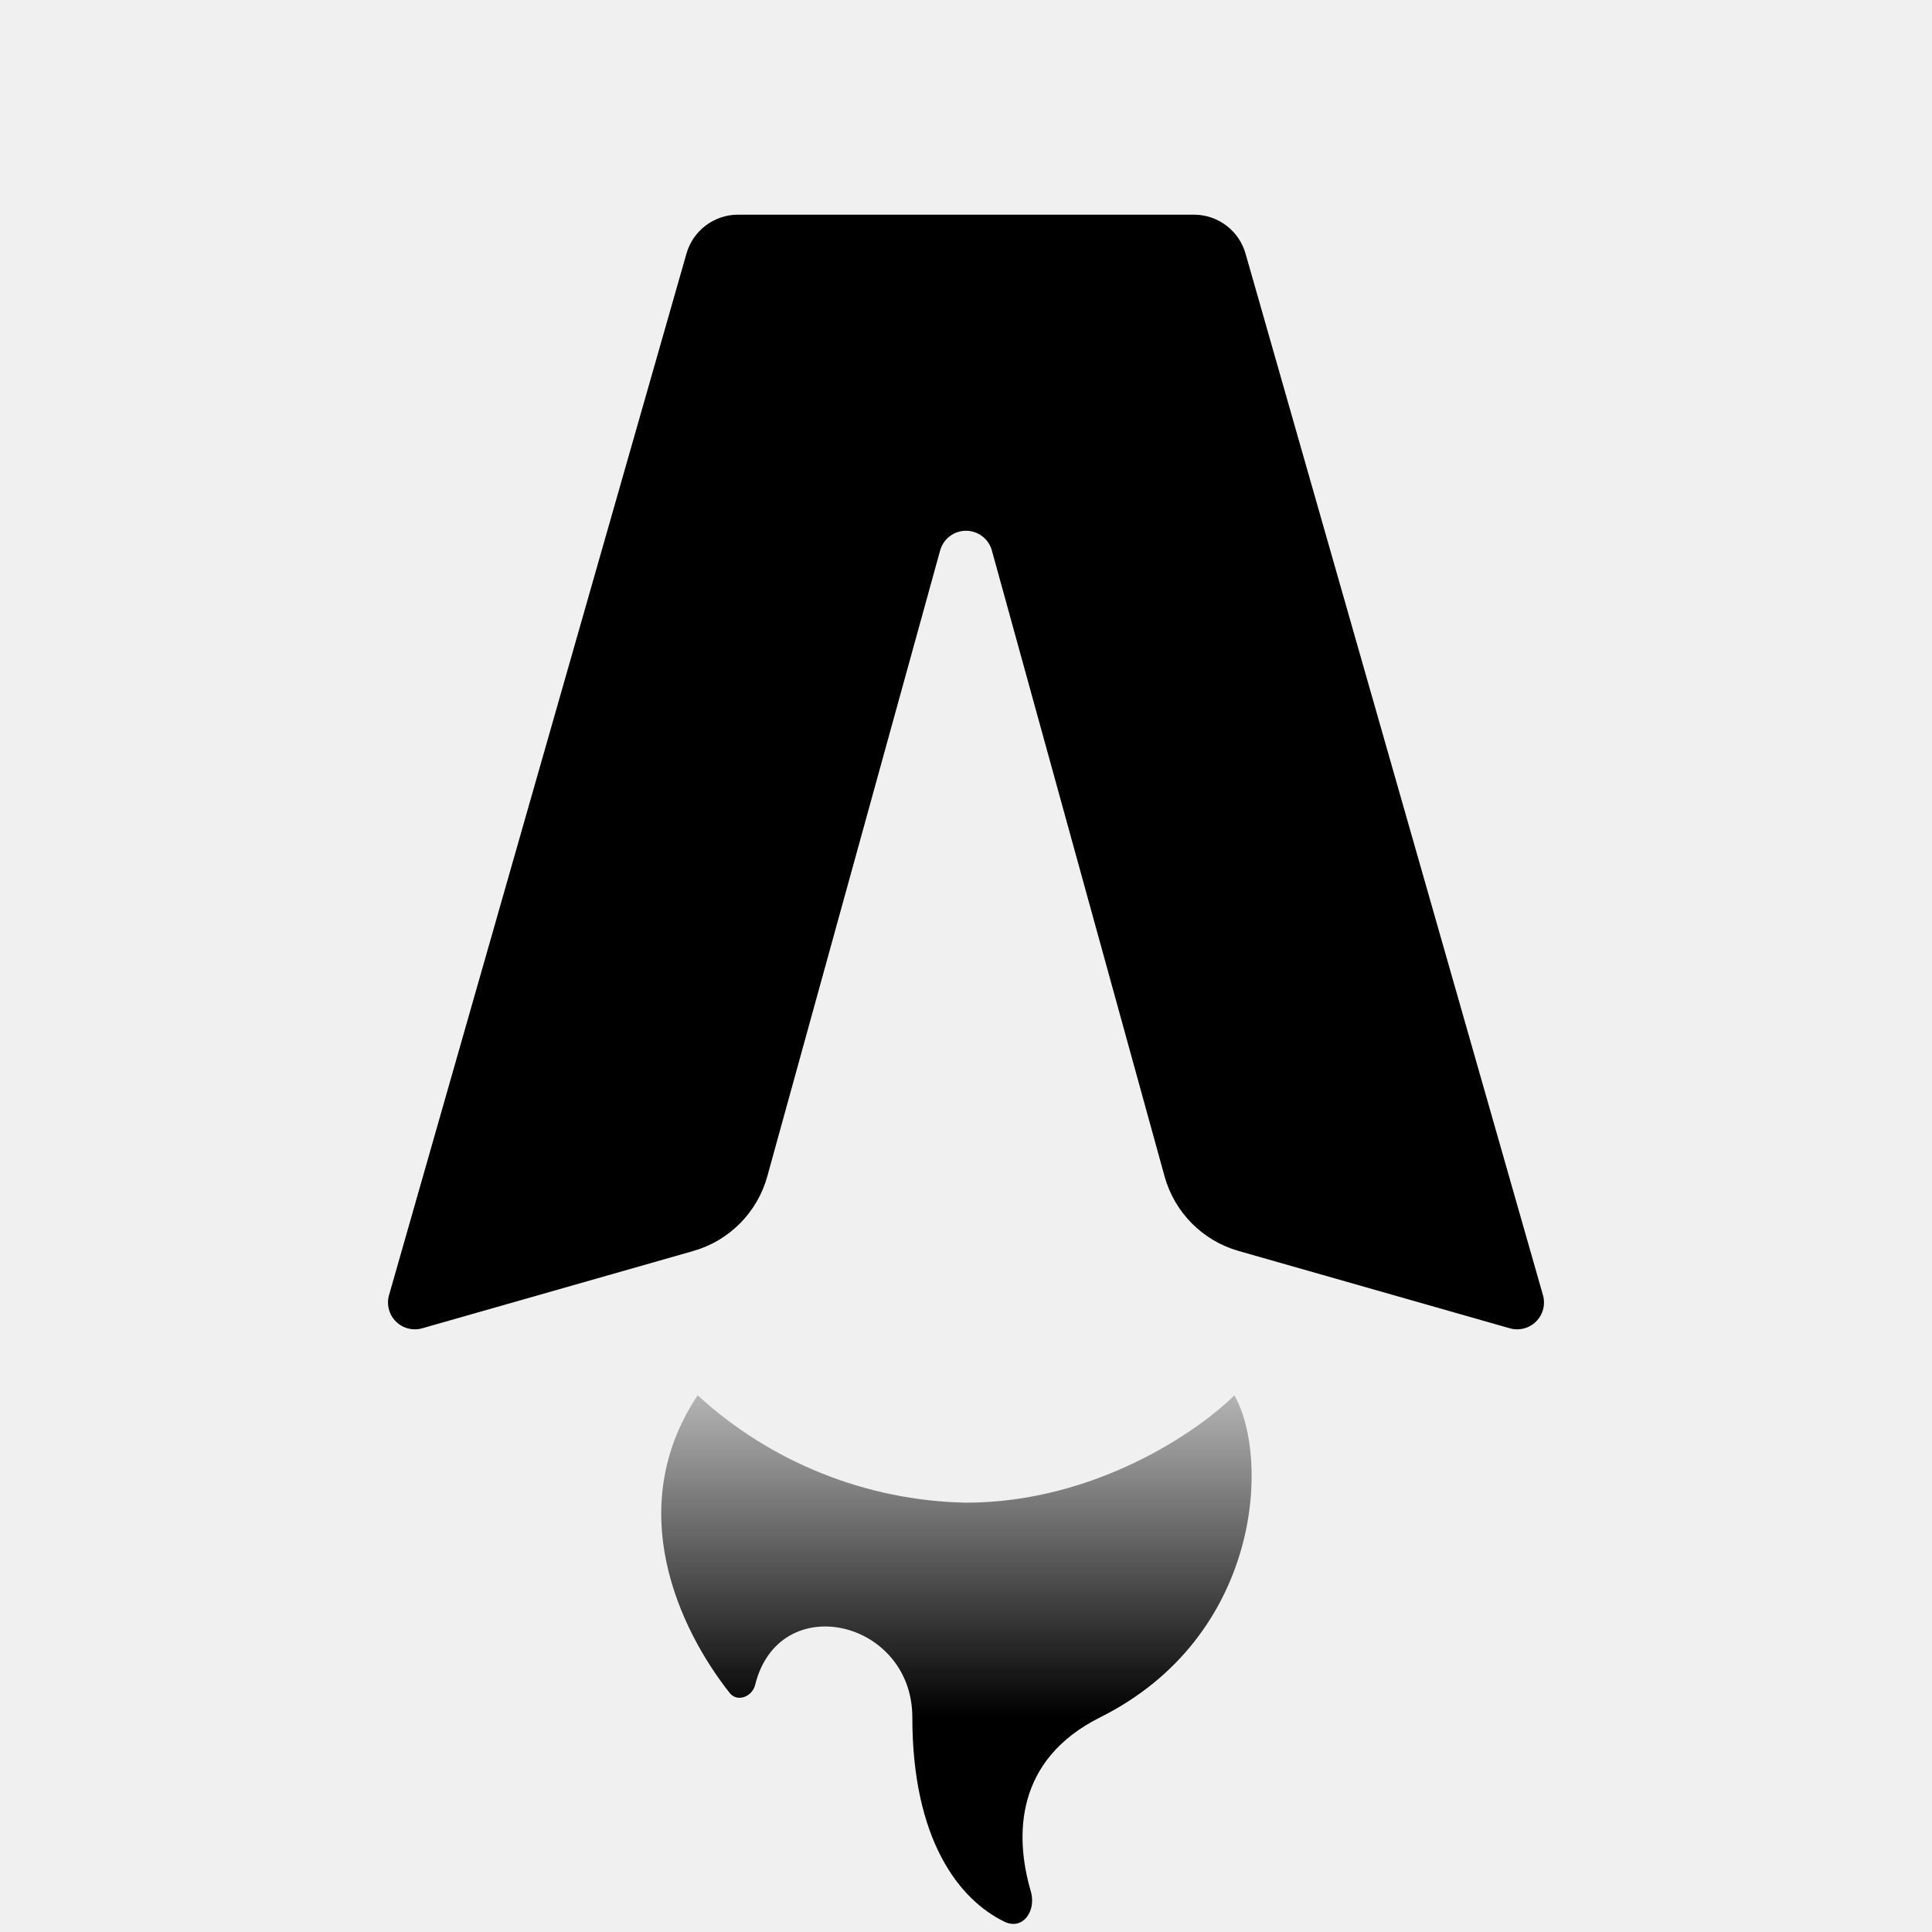
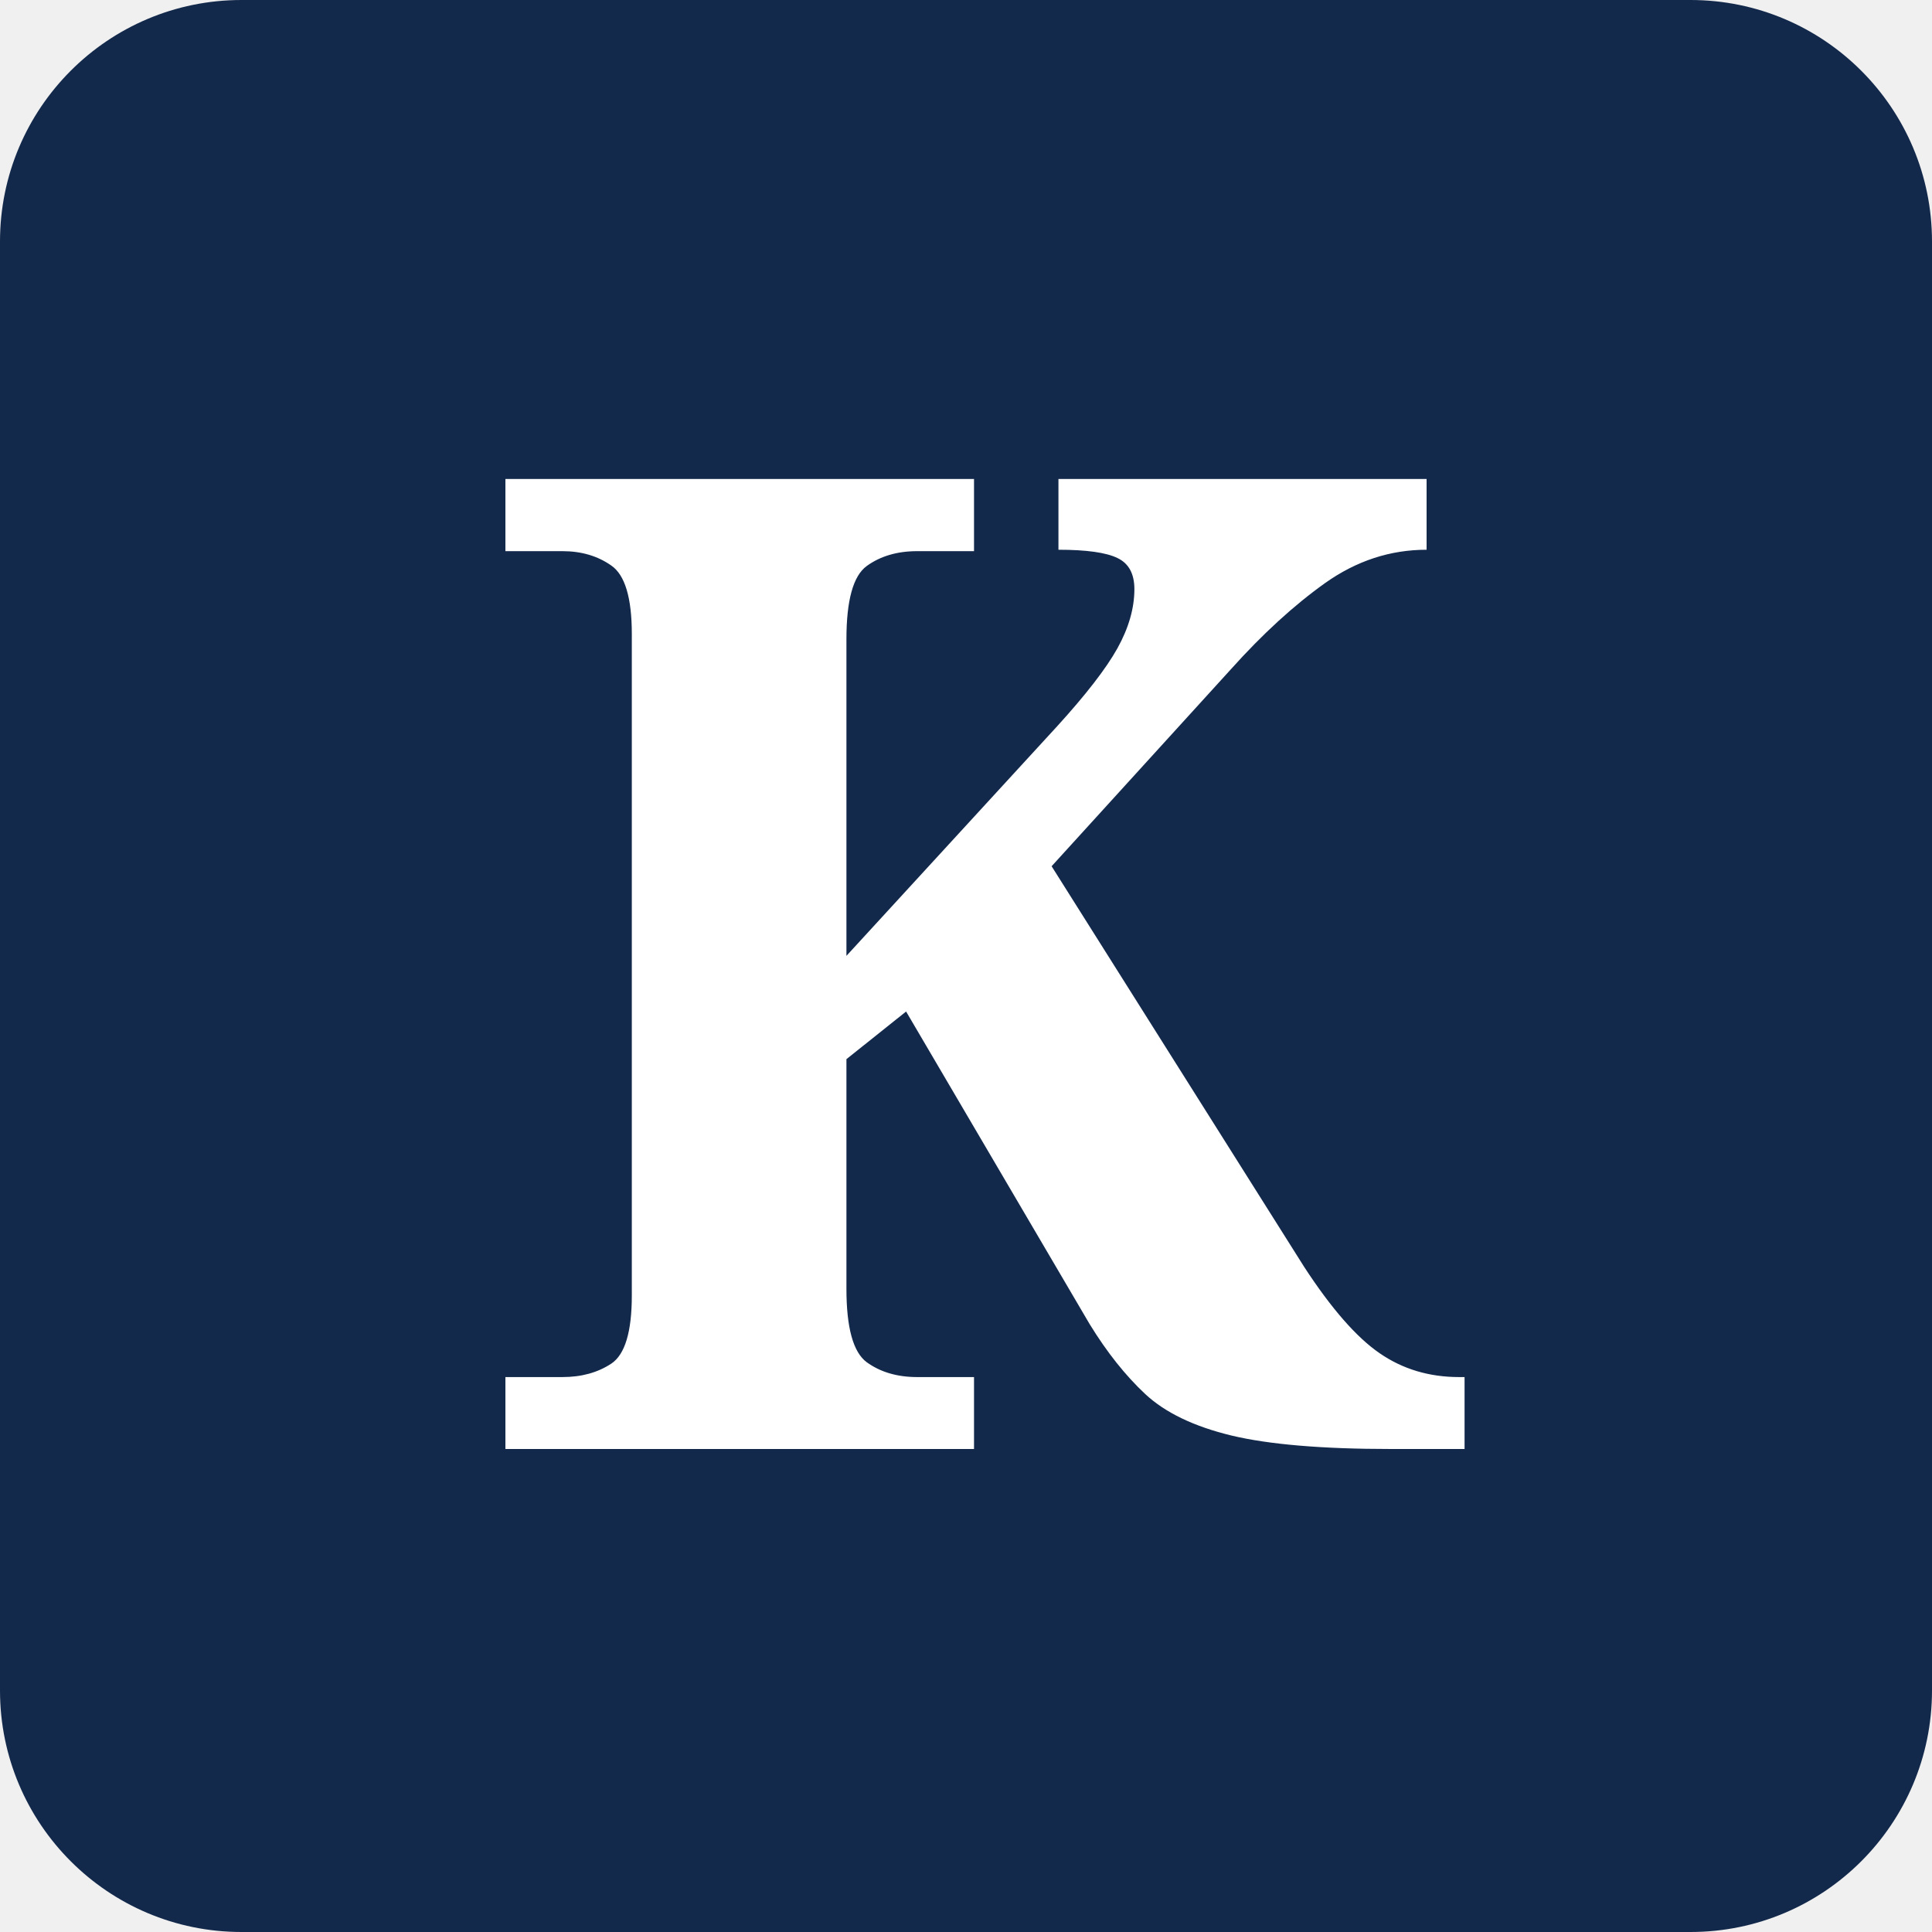
- <svg xmlns="http://www.w3.org/2000/svg" fill="none" viewBox="0 0 36 36">
-   <path fill="#000" d="M22.25 4h-8.5a1 1 0 0 0-.96.73l-5.54 19.4a.5.5 0 0 0 .62.62l5.05-1.44a2 2 0 0 0 1.38-1.4l3.22-11.66a.5.5 0 0 1 .96 0l3.22 11.67a2 2 0 0 0 1.38 1.39l5.05 1.44a.5.5 0 0 0 .62-.62l-5.54-19.4a1 1 0 0 0-.96-.73Z" />
-   <path fill="url(#gradient)" d="M18 28a7.63 7.63 0 0 1-5-2c-1.4 2.1-.35 4.35.6 5.55.14.17.41.07.47-.15.44-1.8 2.93-1.22 2.93.6 0 2.28.87 3.4 1.72 3.81.34.16.59-.2.49-.56-.31-1.05-.29-2.46 1.29-3.25 3-1.5 3.17-4.83 2.5-6-.67.67-2.6 2-5 2Z" />
-   <defs>
-     <linearGradient id="gradient" x1="16" x2="16" y1="32" y2="24" gradientUnits="userSpaceOnUse">
-       <stop stop-color="#000" />
-       <stop offset="1" stop-color="#000" stop-opacity="0" />
-     </linearGradient>
-   </defs>
-   <style>
-     @media (prefers-color-scheme:dark){:root{filter:invert(100%)}}
-   </style>
+ <svg xmlns="http://www.w3.org/2000/svg" viewBox="0 0 128 128">
+   <rect width="128" height="128" rx="16" fill="#13294B" />
+   <text x="64" y="96" text-anchor="middle" font-family="Georgia, serif" font-size="90" font-weight="bold" fill="white">K</text>
</svg>
